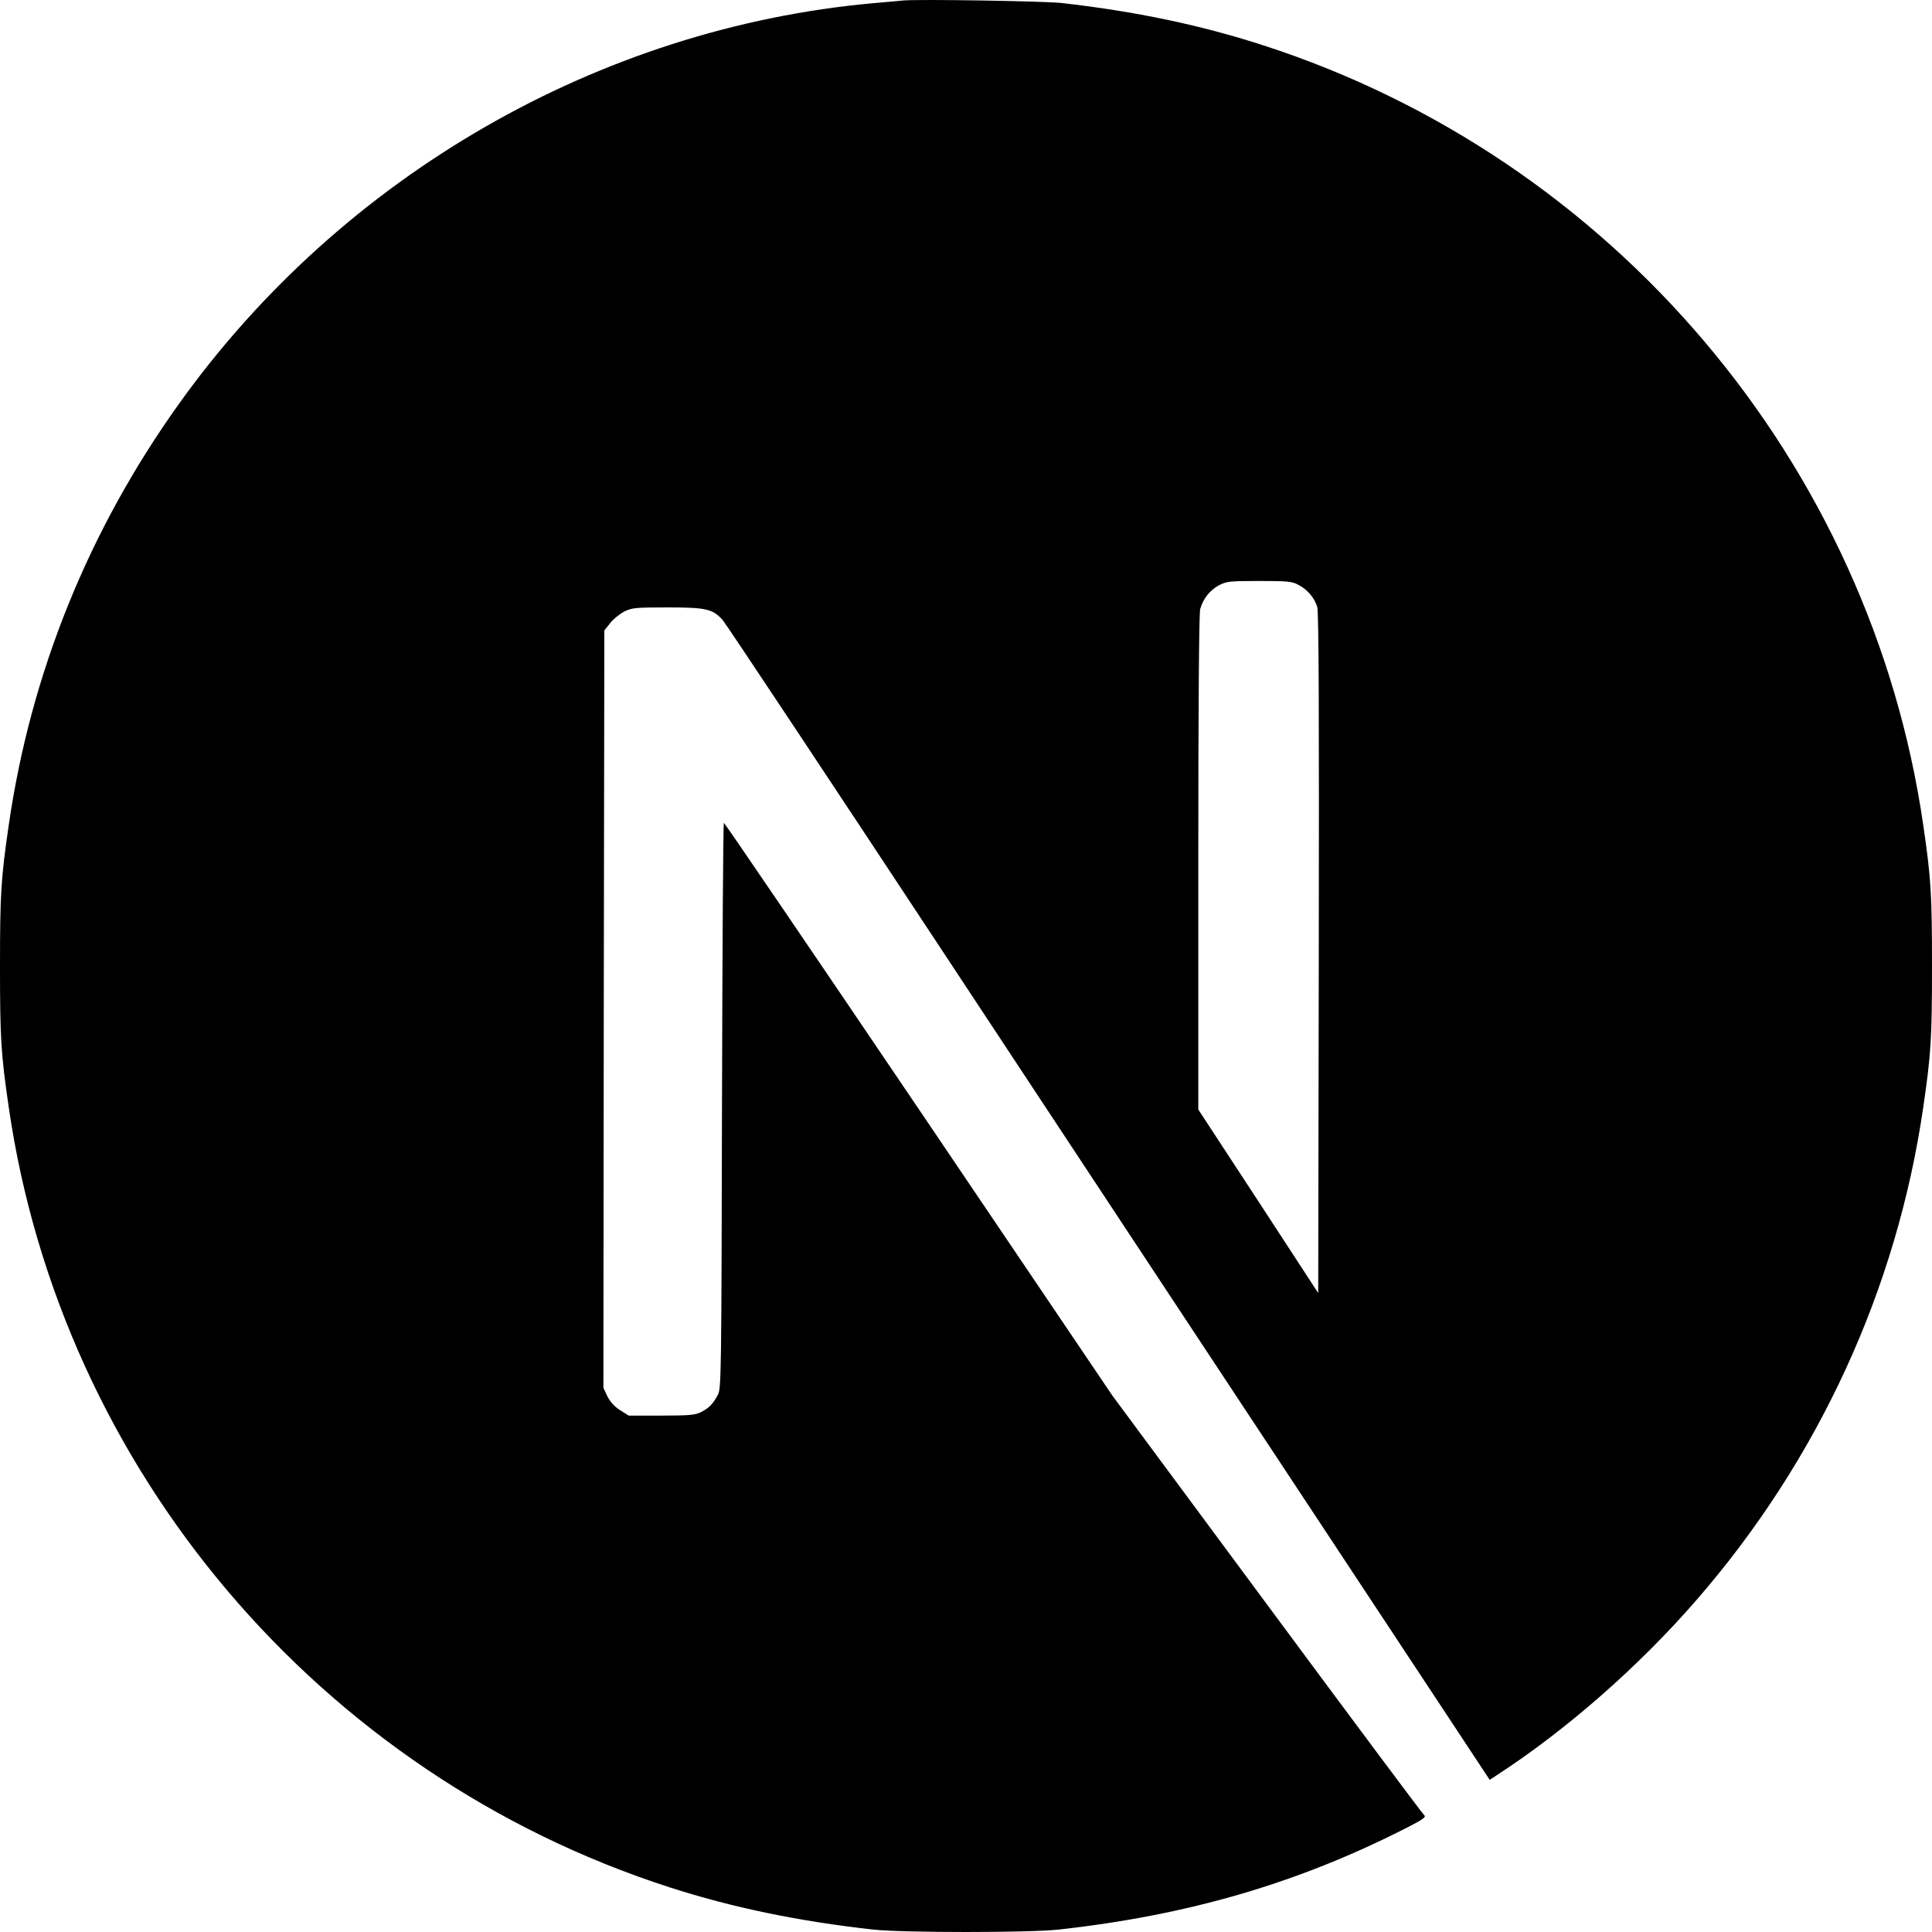
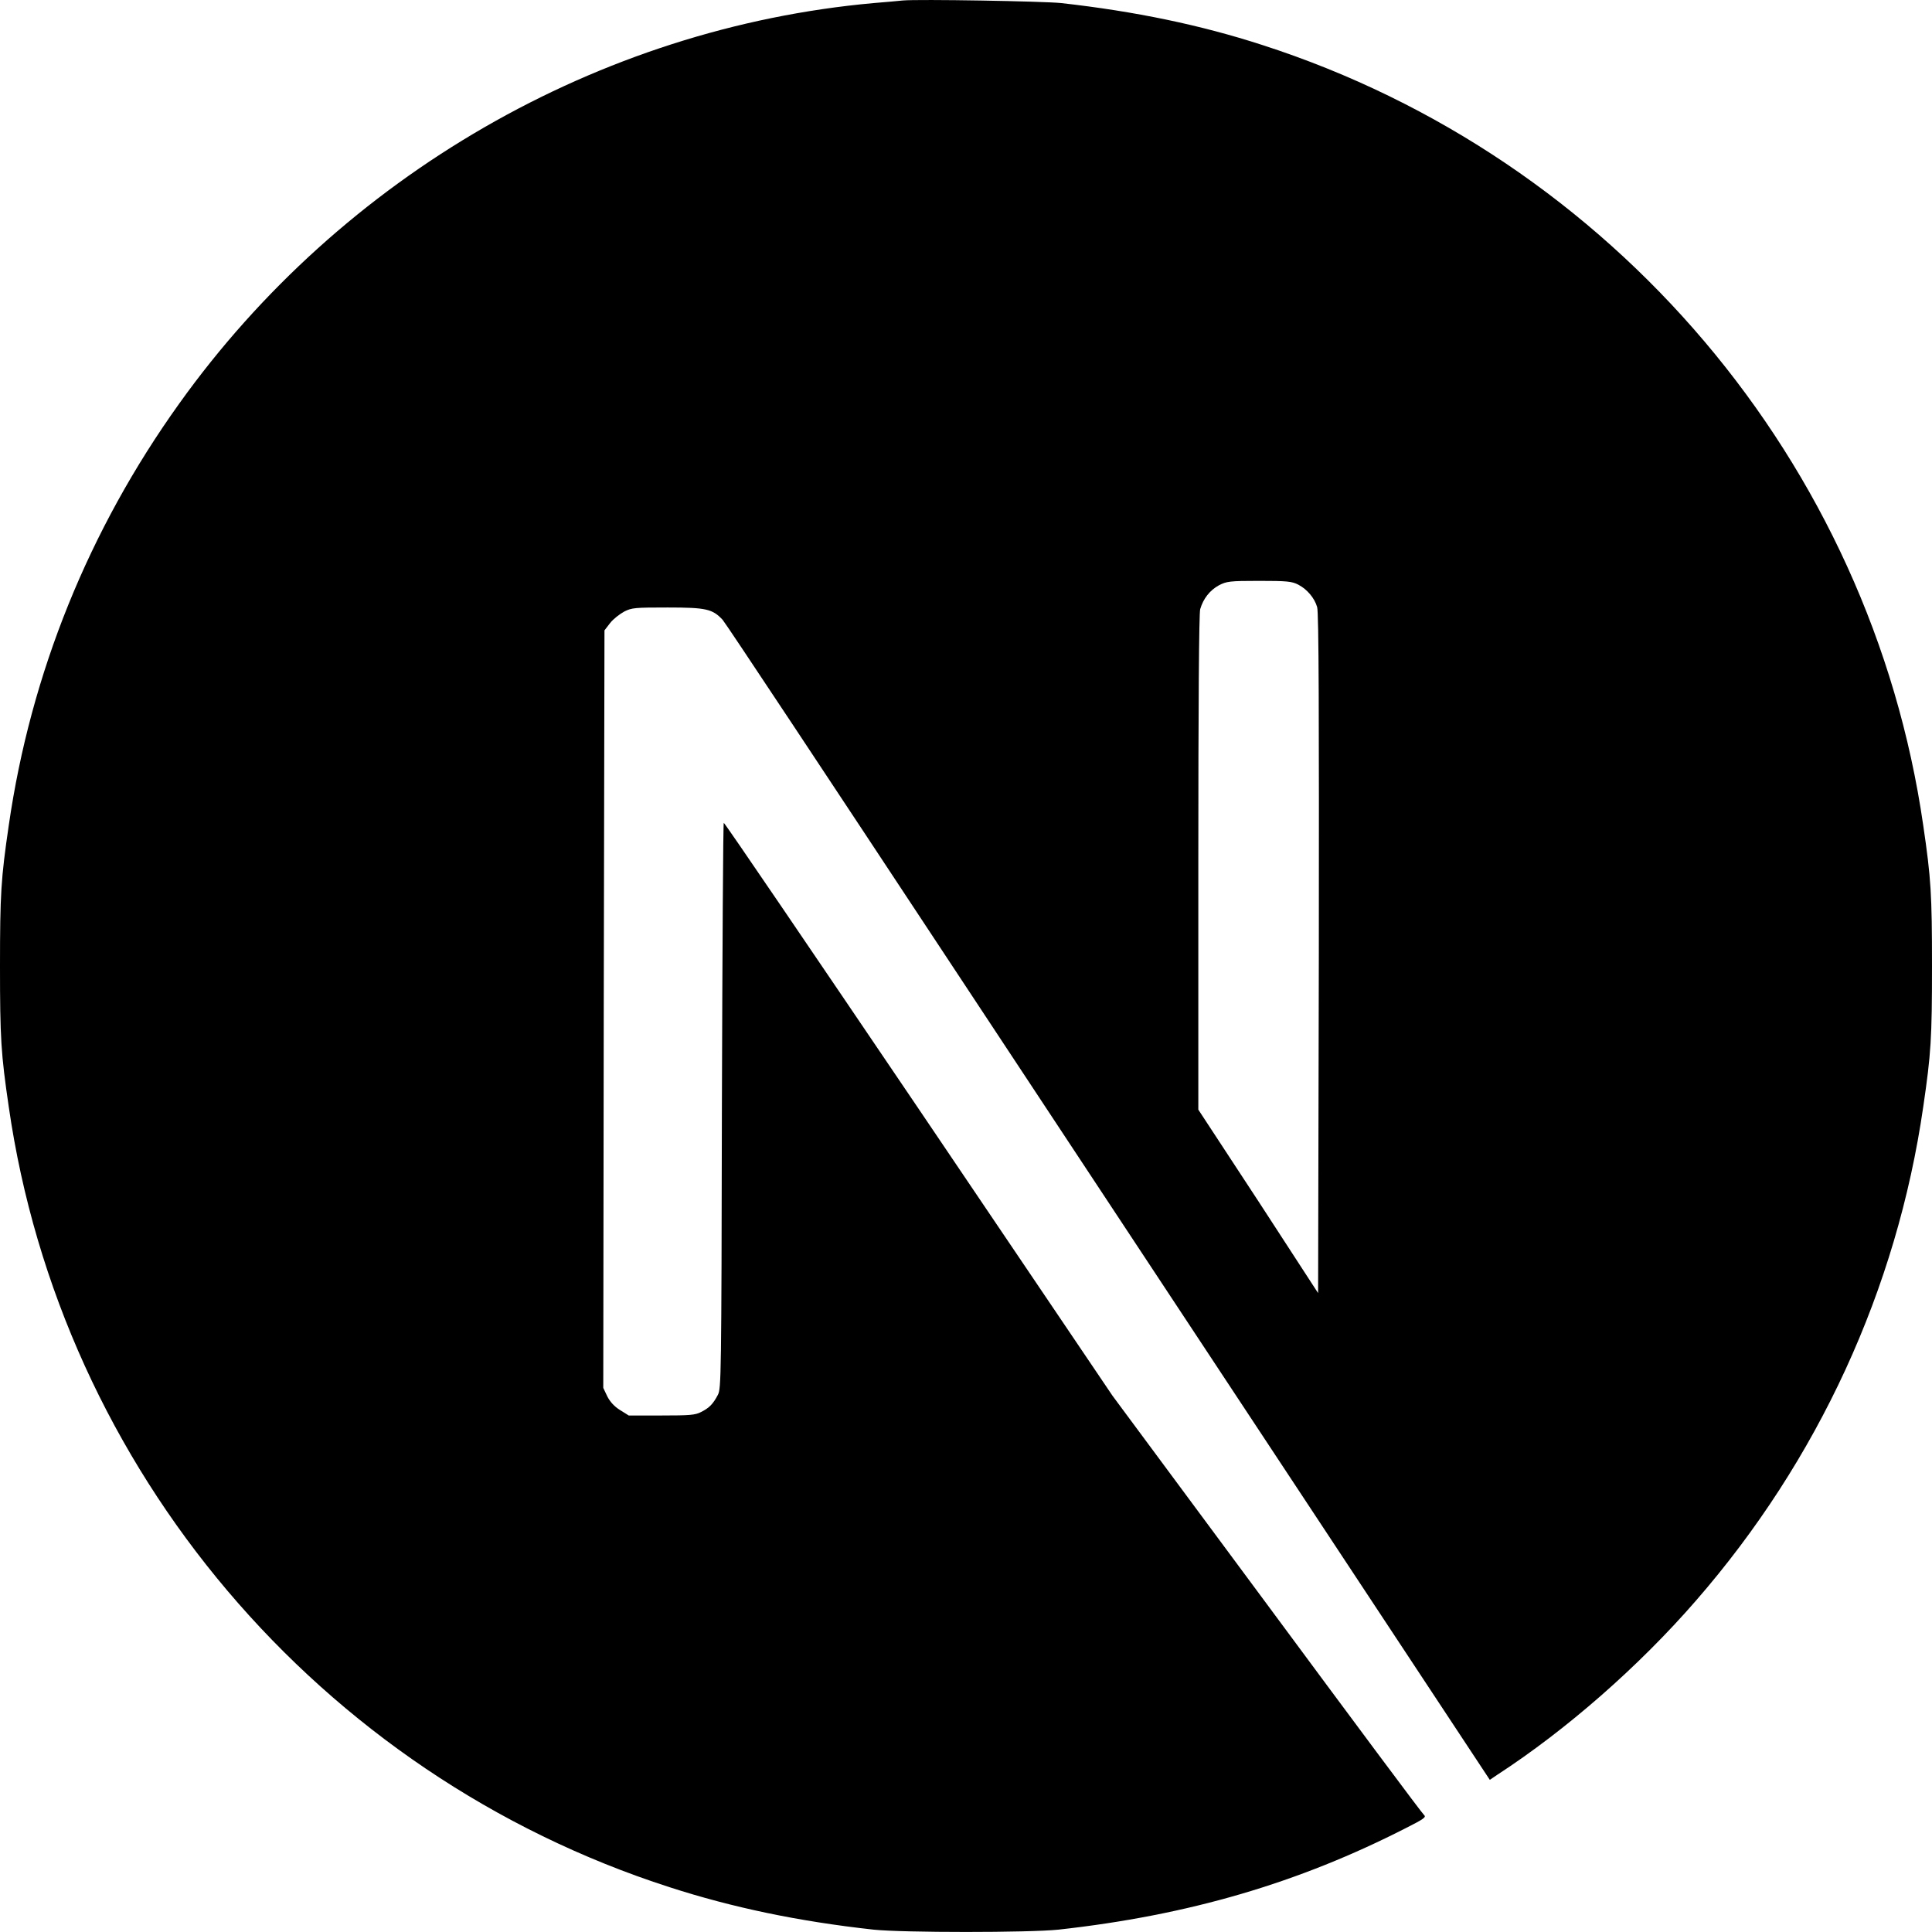
- <svg xmlns="http://www.w3.org/2000/svg" width="800px" height="800px" viewBox="0 0 256 256" version="1.1" preserveAspectRatio="xMidYMid">
-   <g>
-     <path d="M119.617,0.069 C119.066,0.119 117.315,0.294 115.738,0.419 C79.378,3.697 45.319,23.313 23.748,53.463 C11.736,70.227 4.054,89.243 1.151,109.385 C0.125,116.415 0,118.492 0,128.025 C0,137.558 0.125,139.635 1.151,146.666 C8.108,194.73 42.316,235.114 88.712,250.076 C97.02,252.754 105.778,254.58 115.738,255.681 C119.617,256.106 136.383,256.106 140.262,255.681 C157.454,253.779 172.018,249.526 186.382,242.195 C188.584,241.069 189.01,240.769 188.709,240.518 C188.509,240.368 179.125,227.783 167.864,212.57 L147.394,184.922 L121.744,146.966 C107.63,126.098 96.019,109.034 95.919,109.034 C95.819,109.009 95.718,125.873 95.668,146.465 C95.593,182.52 95.568,183.971 95.118,184.822 C94.467,186.048 93.967,186.549 92.916,187.099 C92.115,187.499 91.414,187.574 87.636,187.574 L83.306,187.574 L82.155,186.849 C81.404,186.373 80.854,185.748 80.479,185.022 L79.953,183.896 L80.003,133.73 L80.078,83.538 L80.854,82.562 C81.254,82.037 82.105,81.361 82.706,81.036 C83.732,80.536 84.132,80.486 88.461,80.486 C93.566,80.486 94.417,80.686 95.743,82.137 C96.119,82.537 110.007,103.455 126.624,128.651 C143.24,153.846 165.962,188.25 177.123,205.139 L197.393,235.84 L198.419,235.164 C207.503,229.259 217.112,220.852 224.719,212.095 C240.91,193.504 251.345,170.836 254.849,146.666 C255.875,139.635 256,137.558 256,128.025 C256,118.492 255.875,116.415 254.849,109.385 C247.892,61.32 213.684,20.936 167.288,5.974 C159.105,3.322 150.397,1.495 140.637,0.394 C138.235,0.144 121.694,-0.131 119.617,0.069 L119.617,0.069 Z M172.018,77.483 C173.219,78.084 174.195,79.235 174.545,80.436 C174.746,81.086 174.796,94.998 174.746,126.349 L174.671,171.336 L166.738,159.176 L158.78,147.016 L158.78,114.314 C158.78,93.171 158.88,81.286 159.03,80.711 C159.431,79.31 160.307,78.209 161.508,77.558 C162.534,77.033 162.909,76.983 166.838,76.983 C170.542,76.983 171.192,77.033 172.018,77.483 Z" fill="#000000">
- 
- </path>
+ <svg xmlns="http://www.w3.org/2000/svg" width="32px" height="px" viewBox="0 0 32 32" version="1.1">
+   <g id="surface1">
+     <path style=" stroke:none;fill-rule:nonzero;fill:rgb(0%,0%,0%);fill-opacity:1;" d="M 14.953 0.008 C 14.883 0.016 14.664 0.035 14.469 0.051 C 9.922 0.461 5.664 2.914 2.969 6.684 C 1.469 8.777 0.508 11.156 0.145 13.672 C 0.016 14.551 0 14.812 0 16.004 C 0 17.195 0.016 17.453 0.145 18.332 C 1.012 24.34 5.289 29.391 11.09 31.258 C 12.129 31.594 13.223 31.824 14.469 31.961 C 14.953 32.012 17.047 32.012 17.531 31.961 C 19.684 31.723 21.504 31.191 23.297 30.273 C 23.574 30.133 23.625 30.098 23.59 30.066 C 23.562 30.047 22.391 28.473 20.984 26.57 L 18.426 23.117 L 15.219 18.371 C 13.453 15.762 12.004 13.629 11.988 13.629 C 11.977 13.625 11.965 15.734 11.957 18.309 C 11.949 22.816 11.945 22.996 11.891 23.102 C 11.809 23.258 11.746 23.32 11.613 23.387 C 11.516 23.438 11.426 23.445 10.953 23.445 L 10.414 23.445 L 10.27 23.355 C 10.176 23.297 10.105 23.219 10.059 23.129 L 9.992 22.988 L 10 16.715 L 10.012 10.441 L 10.105 10.32 C 10.156 10.254 10.262 10.172 10.34 10.129 C 10.465 10.066 10.516 10.062 11.059 10.062 C 11.695 10.062 11.801 10.086 11.969 10.266 C 12.016 10.316 13.75 12.934 15.828 16.082 C 17.906 19.23 20.746 23.531 22.141 25.641 L 24.676 29.48 L 24.801 29.395 C 25.938 28.656 27.141 27.605 28.09 26.512 C 30.113 24.188 31.418 21.355 31.855 18.332 C 31.984 17.453 32 17.195 32 16.004 C 32 14.812 31.984 14.551 31.855 13.672 C 30.988 7.664 26.711 2.617 20.91 0.746 C 19.887 0.414 18.801 0.188 17.578 0.051 C 17.281 0.02 15.211 -0.016 14.953 0.008 Z M 21.504 9.684 C 21.652 9.762 21.773 9.906 21.816 10.055 C 21.844 10.137 21.848 11.875 21.844 15.793 L 21.832 21.418 L 20.844 19.898 L 19.848 18.379 L 19.848 14.289 C 19.848 11.645 19.859 10.16 19.879 10.09 C 19.93 9.914 20.039 9.777 20.188 9.695 C 20.316 9.629 20.363 9.621 20.855 9.621 C 21.316 9.621 21.398 9.629 21.504 9.684 Z M 21.504 9.684 " />
  </g>
</svg>
